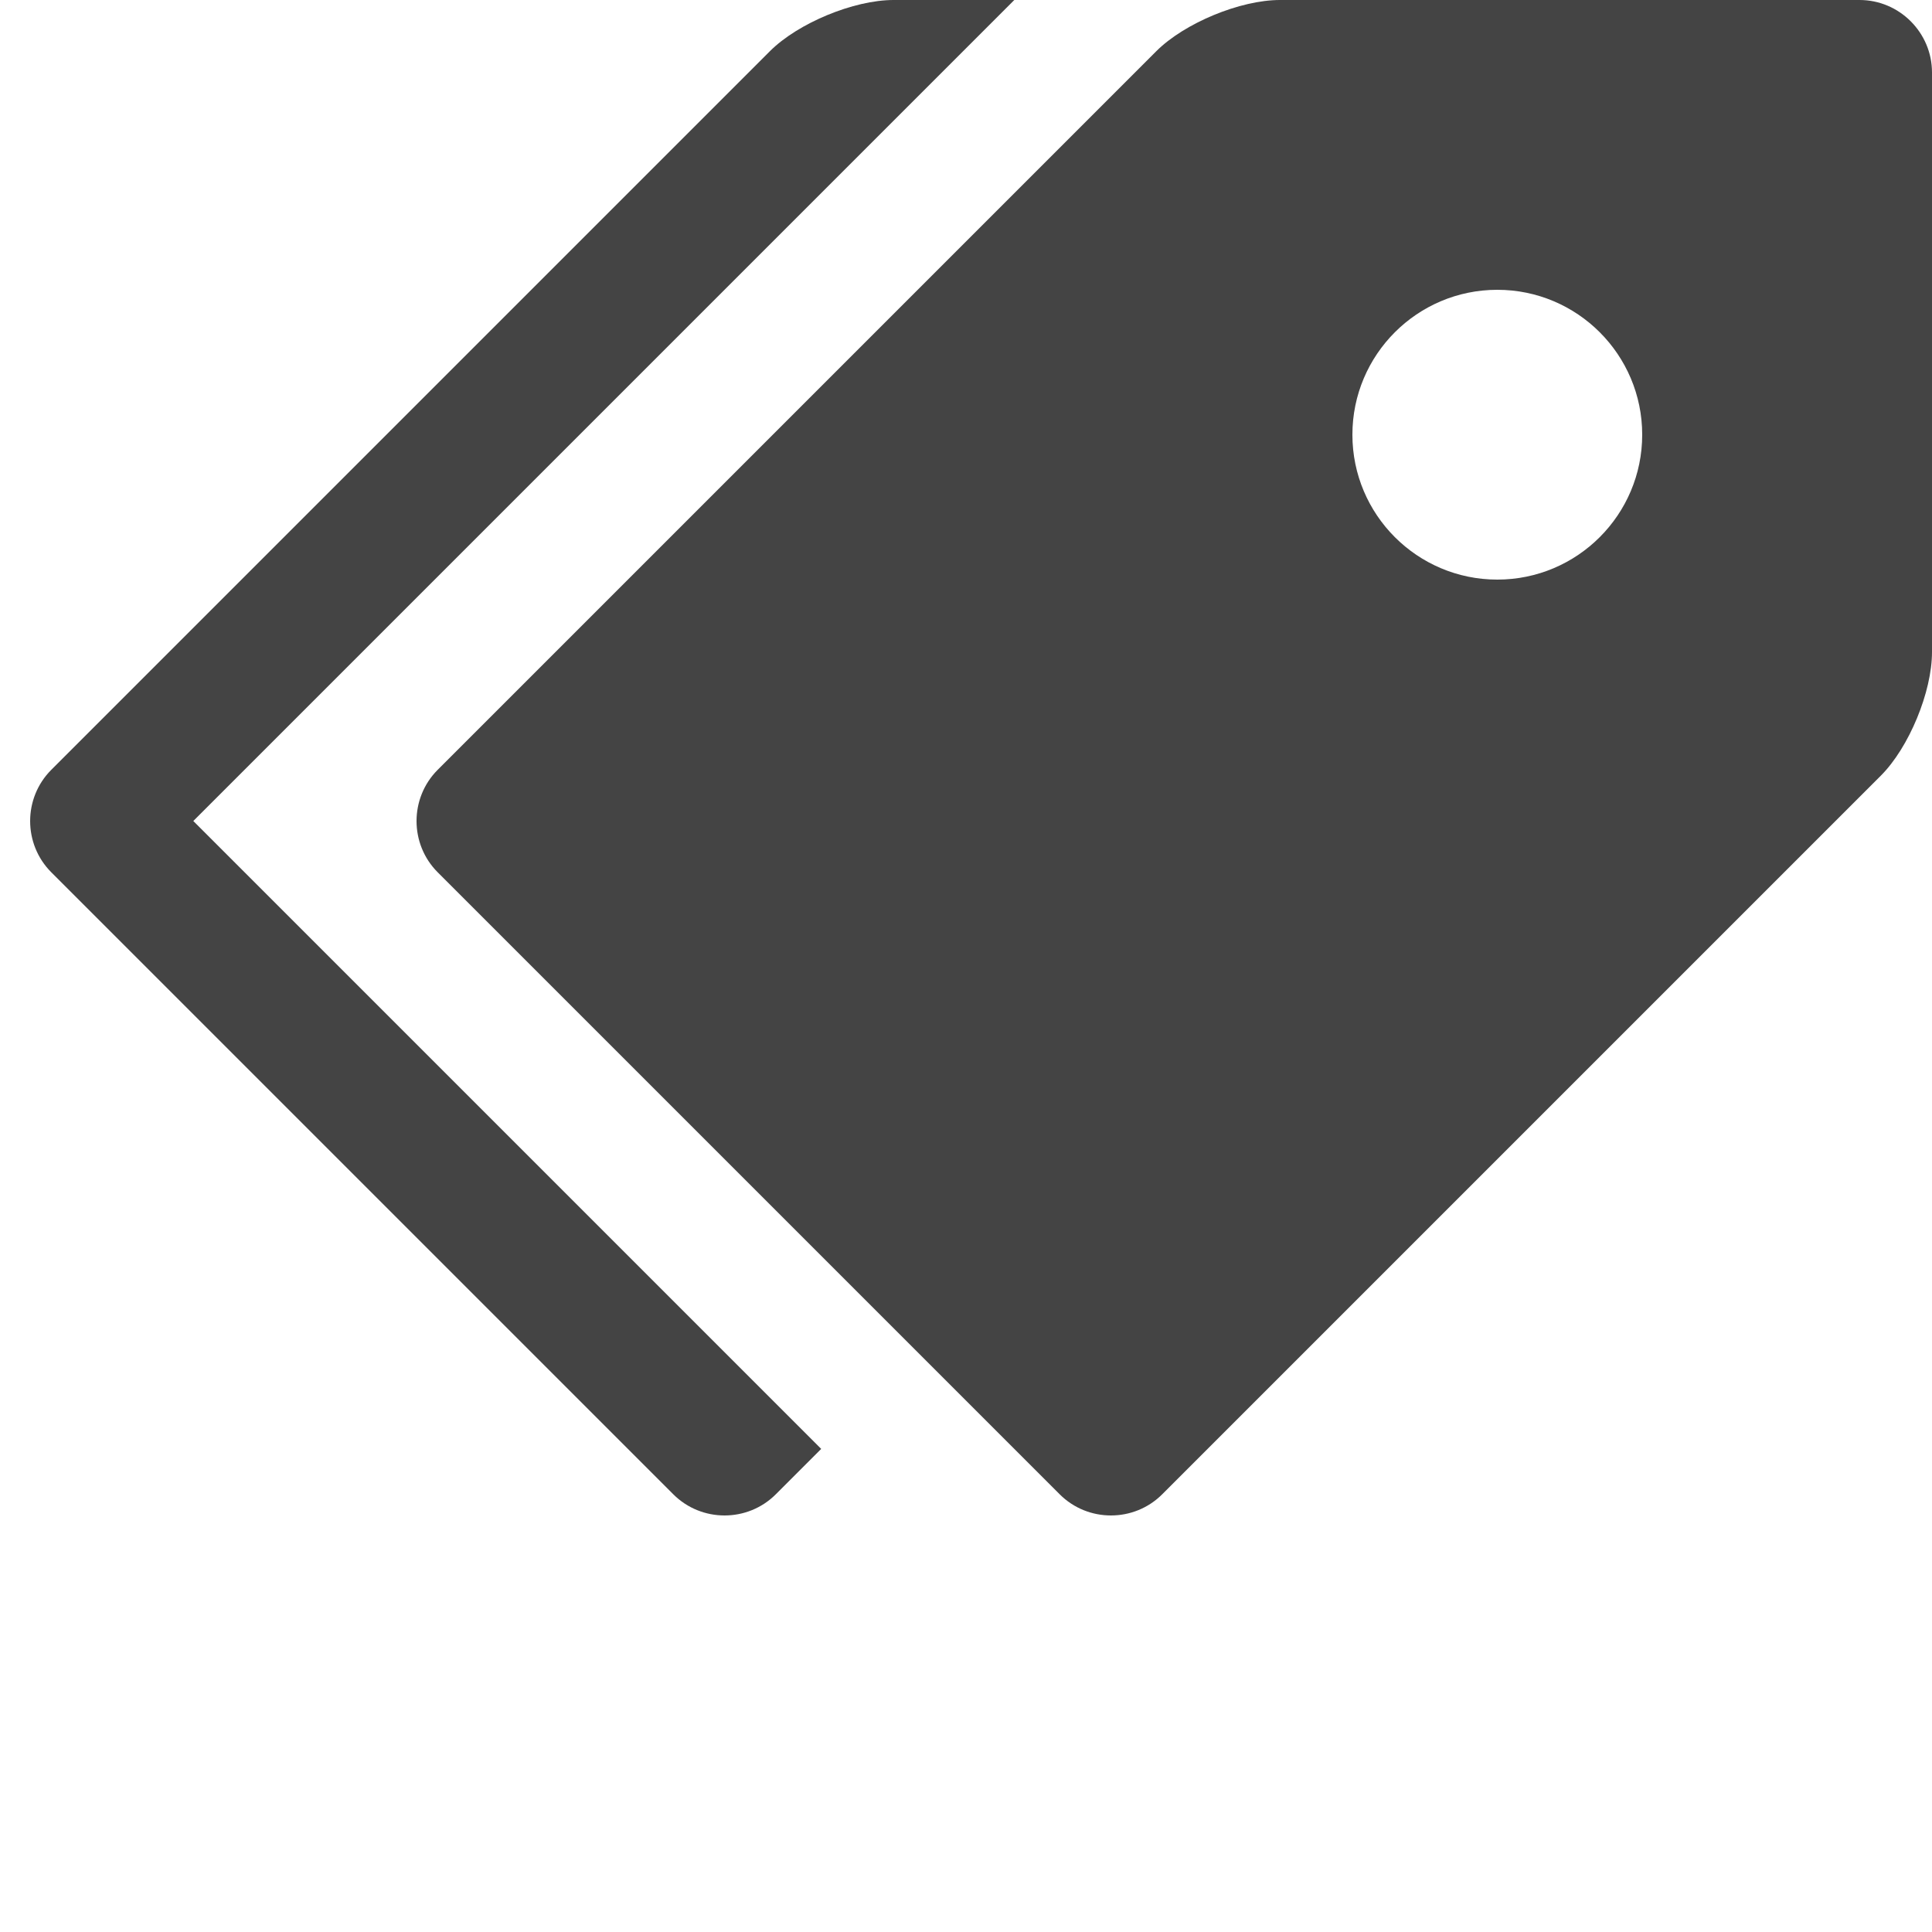
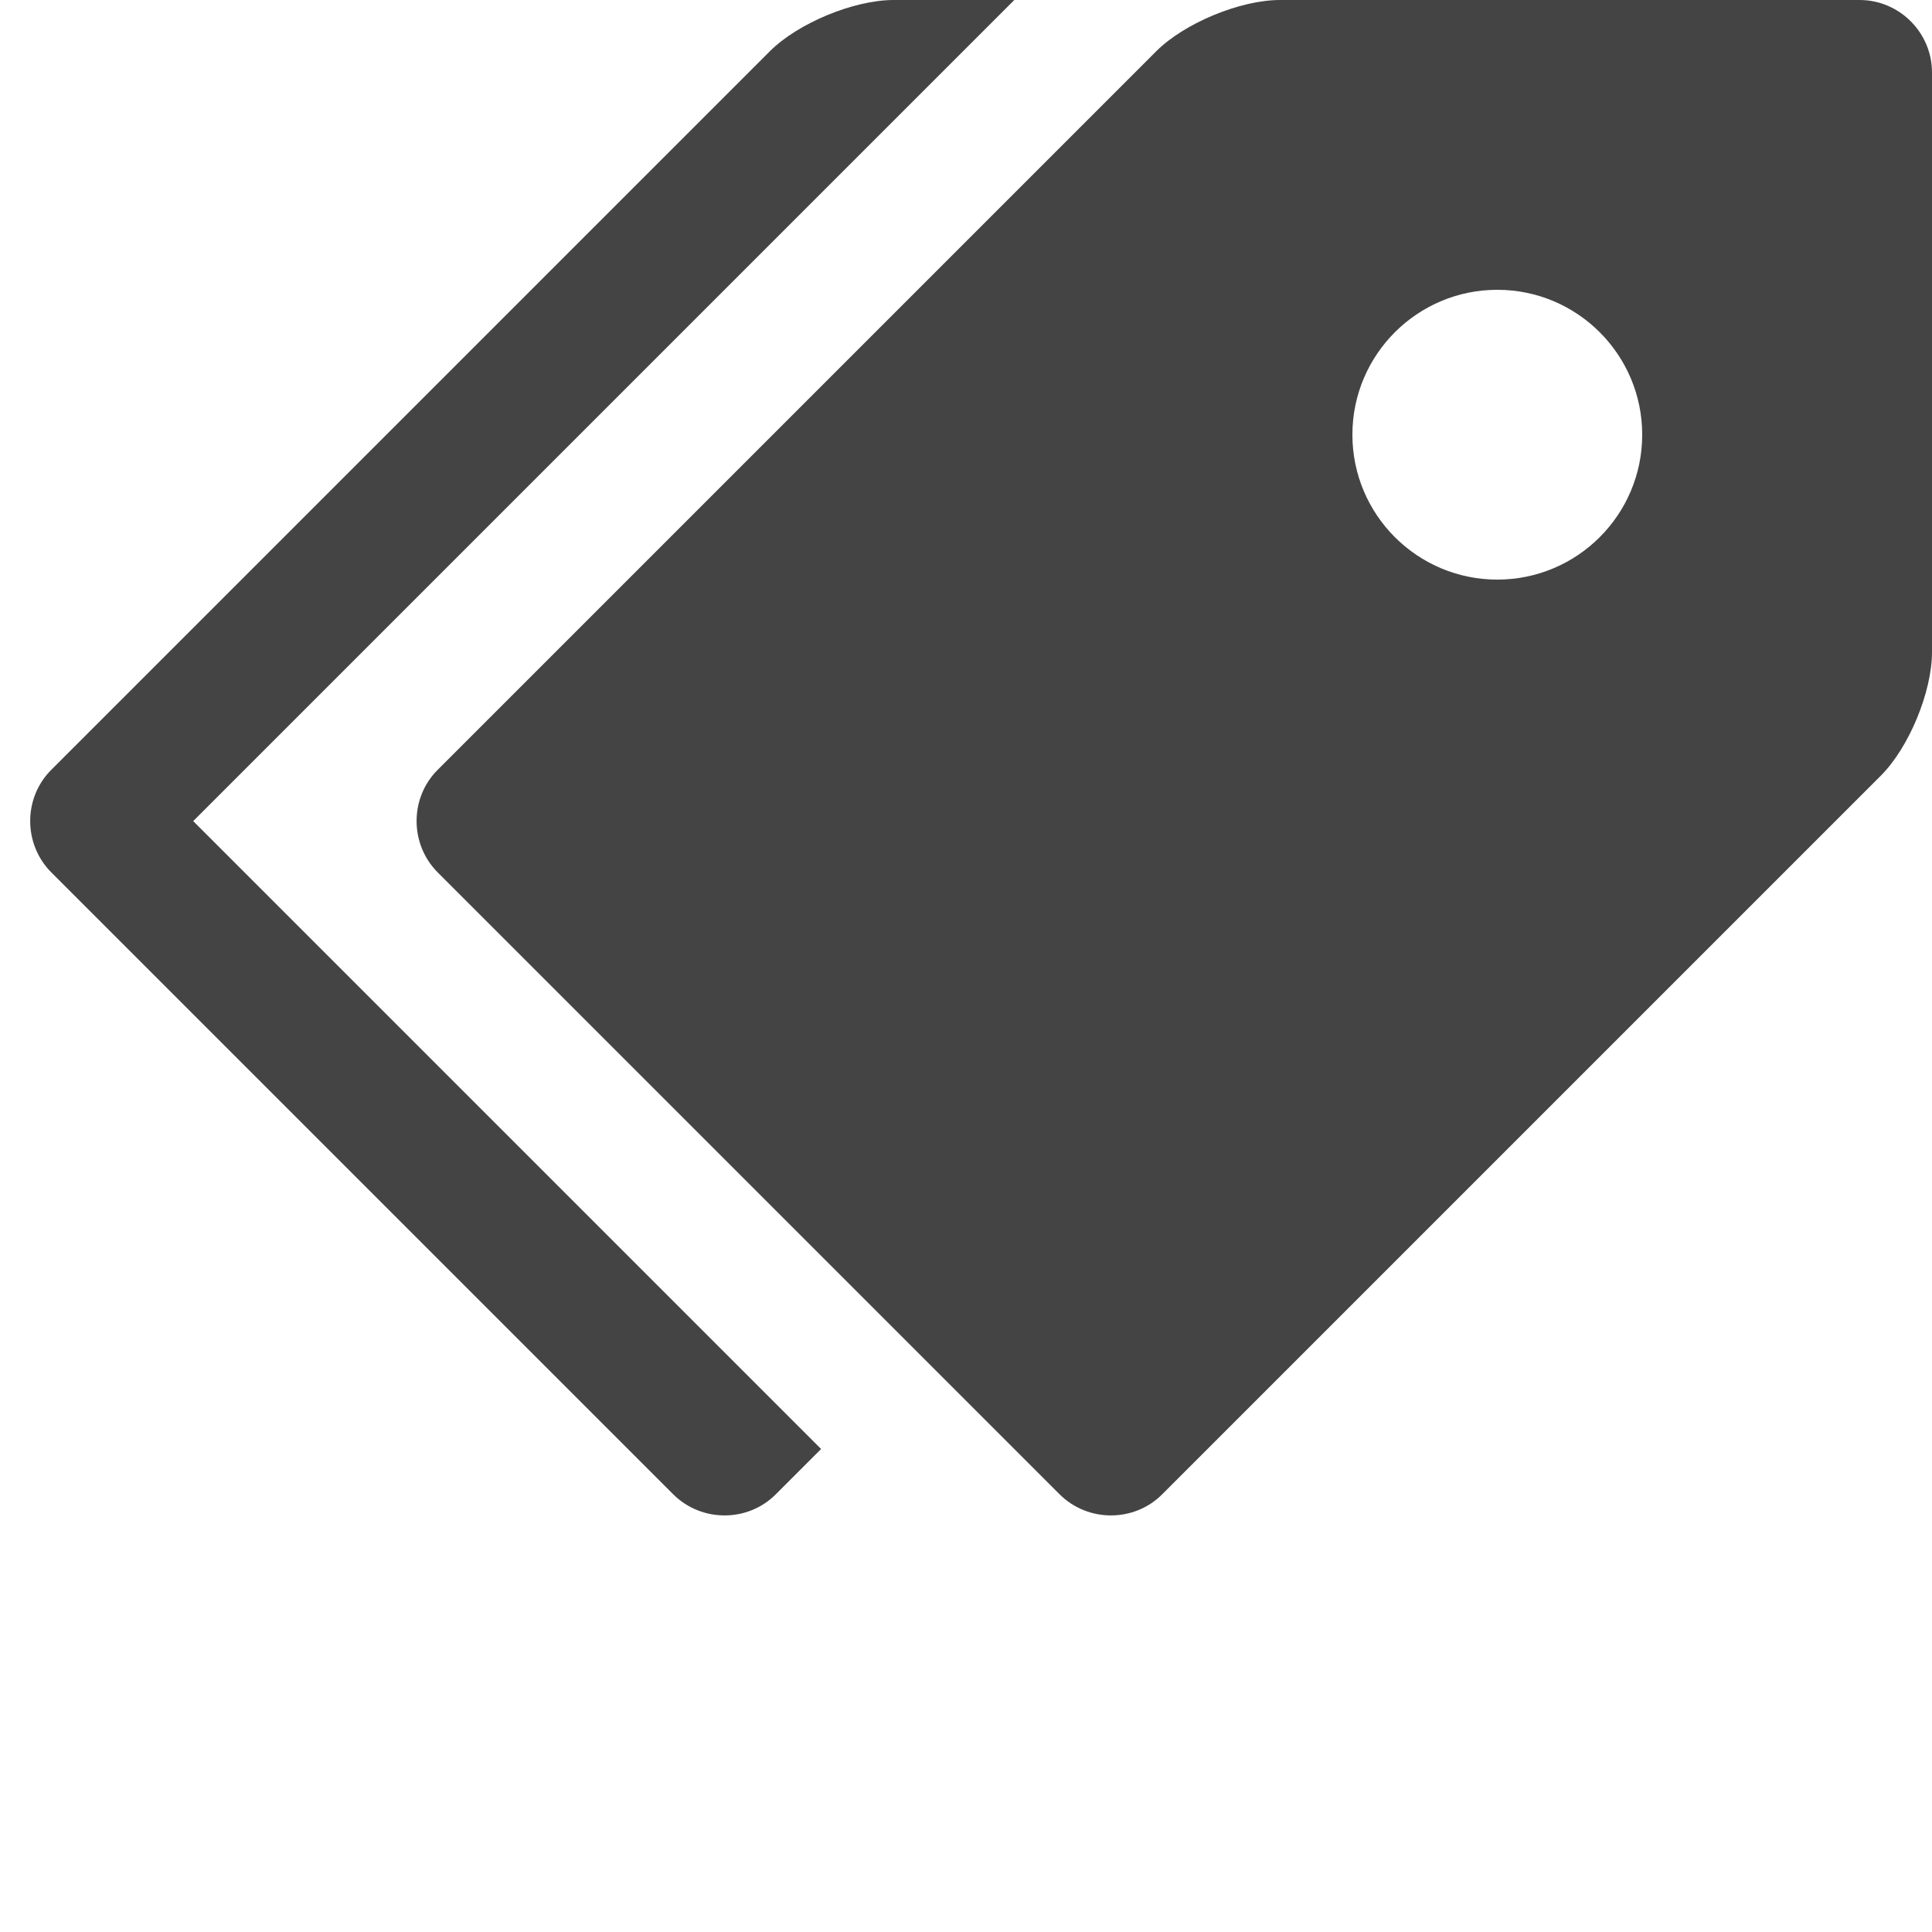
- <svg xmlns="http://www.w3.org/2000/svg" version="1.1" width="20" height="20" viewBox="0 0 20 20">
-   <path fill="#444444" d="M19.25 0h-6c-0.412 0-0.989 0.239-1.28 0.53l-7.439 7.439c-0.292 0.292-0.292 0.769 0 1.061l6.439 6.439c0.292 0.292 0.769 0.292 1.061 0l7.439-7.439c0.292-0.292 0.53-0.868 0.53-1.28v-6c0-0.412-0.337-0.75-0.75-0.75zM15.5 6c-0.828 0-1.5-0.672-1.5-1.5s0.672-1.5 1.5-1.5 1.5 0.672 1.5 1.5-0.672 1.5-1.5 1.5z" />
-   <path fill="#444444" d="M2 8.5l8.5-8.5h-1.25c-0.412 0-0.989 0.239-1.28 0.53l-7.439 7.439c-0.292 0.292-0.292 0.769 0 1.061l6.439 6.439c0.292 0.292 0.769 0.292 1.061 0l0.47-0.47-6.5-6.5z" />
+ <svg xmlns="http://www.w3.org/2000/svg" width="20" height="20" viewBox="0 0 20 20">
+   <path fill="#444" d="M19.25 0h-6c-.412 0-.99.24-1.28.53L4.53 7.97c-.29.29-.29.768 0 1.06l6.44 6.44c.292.29.77.29 1.06 0l7.44-7.44c.292-.292.53-.868.53-1.28v-6c0-.412-.337-.75-.75-.75zM15.5 6c-.828 0-1.5-.672-1.5-1.5S14.672 3 15.5 3s1.5.672 1.5 1.5S16.328 6 15.5 6z" />
+   <path fill="#444" d="M2 8.5L10.5 0H9.25c-.412 0-.99.24-1.28.53L.53 7.97c-.29.29-.29.768 0 1.06l6.44 6.44c.292.29.77.29 1.06 0L8.5 15 2 8.5z" />
</svg>
